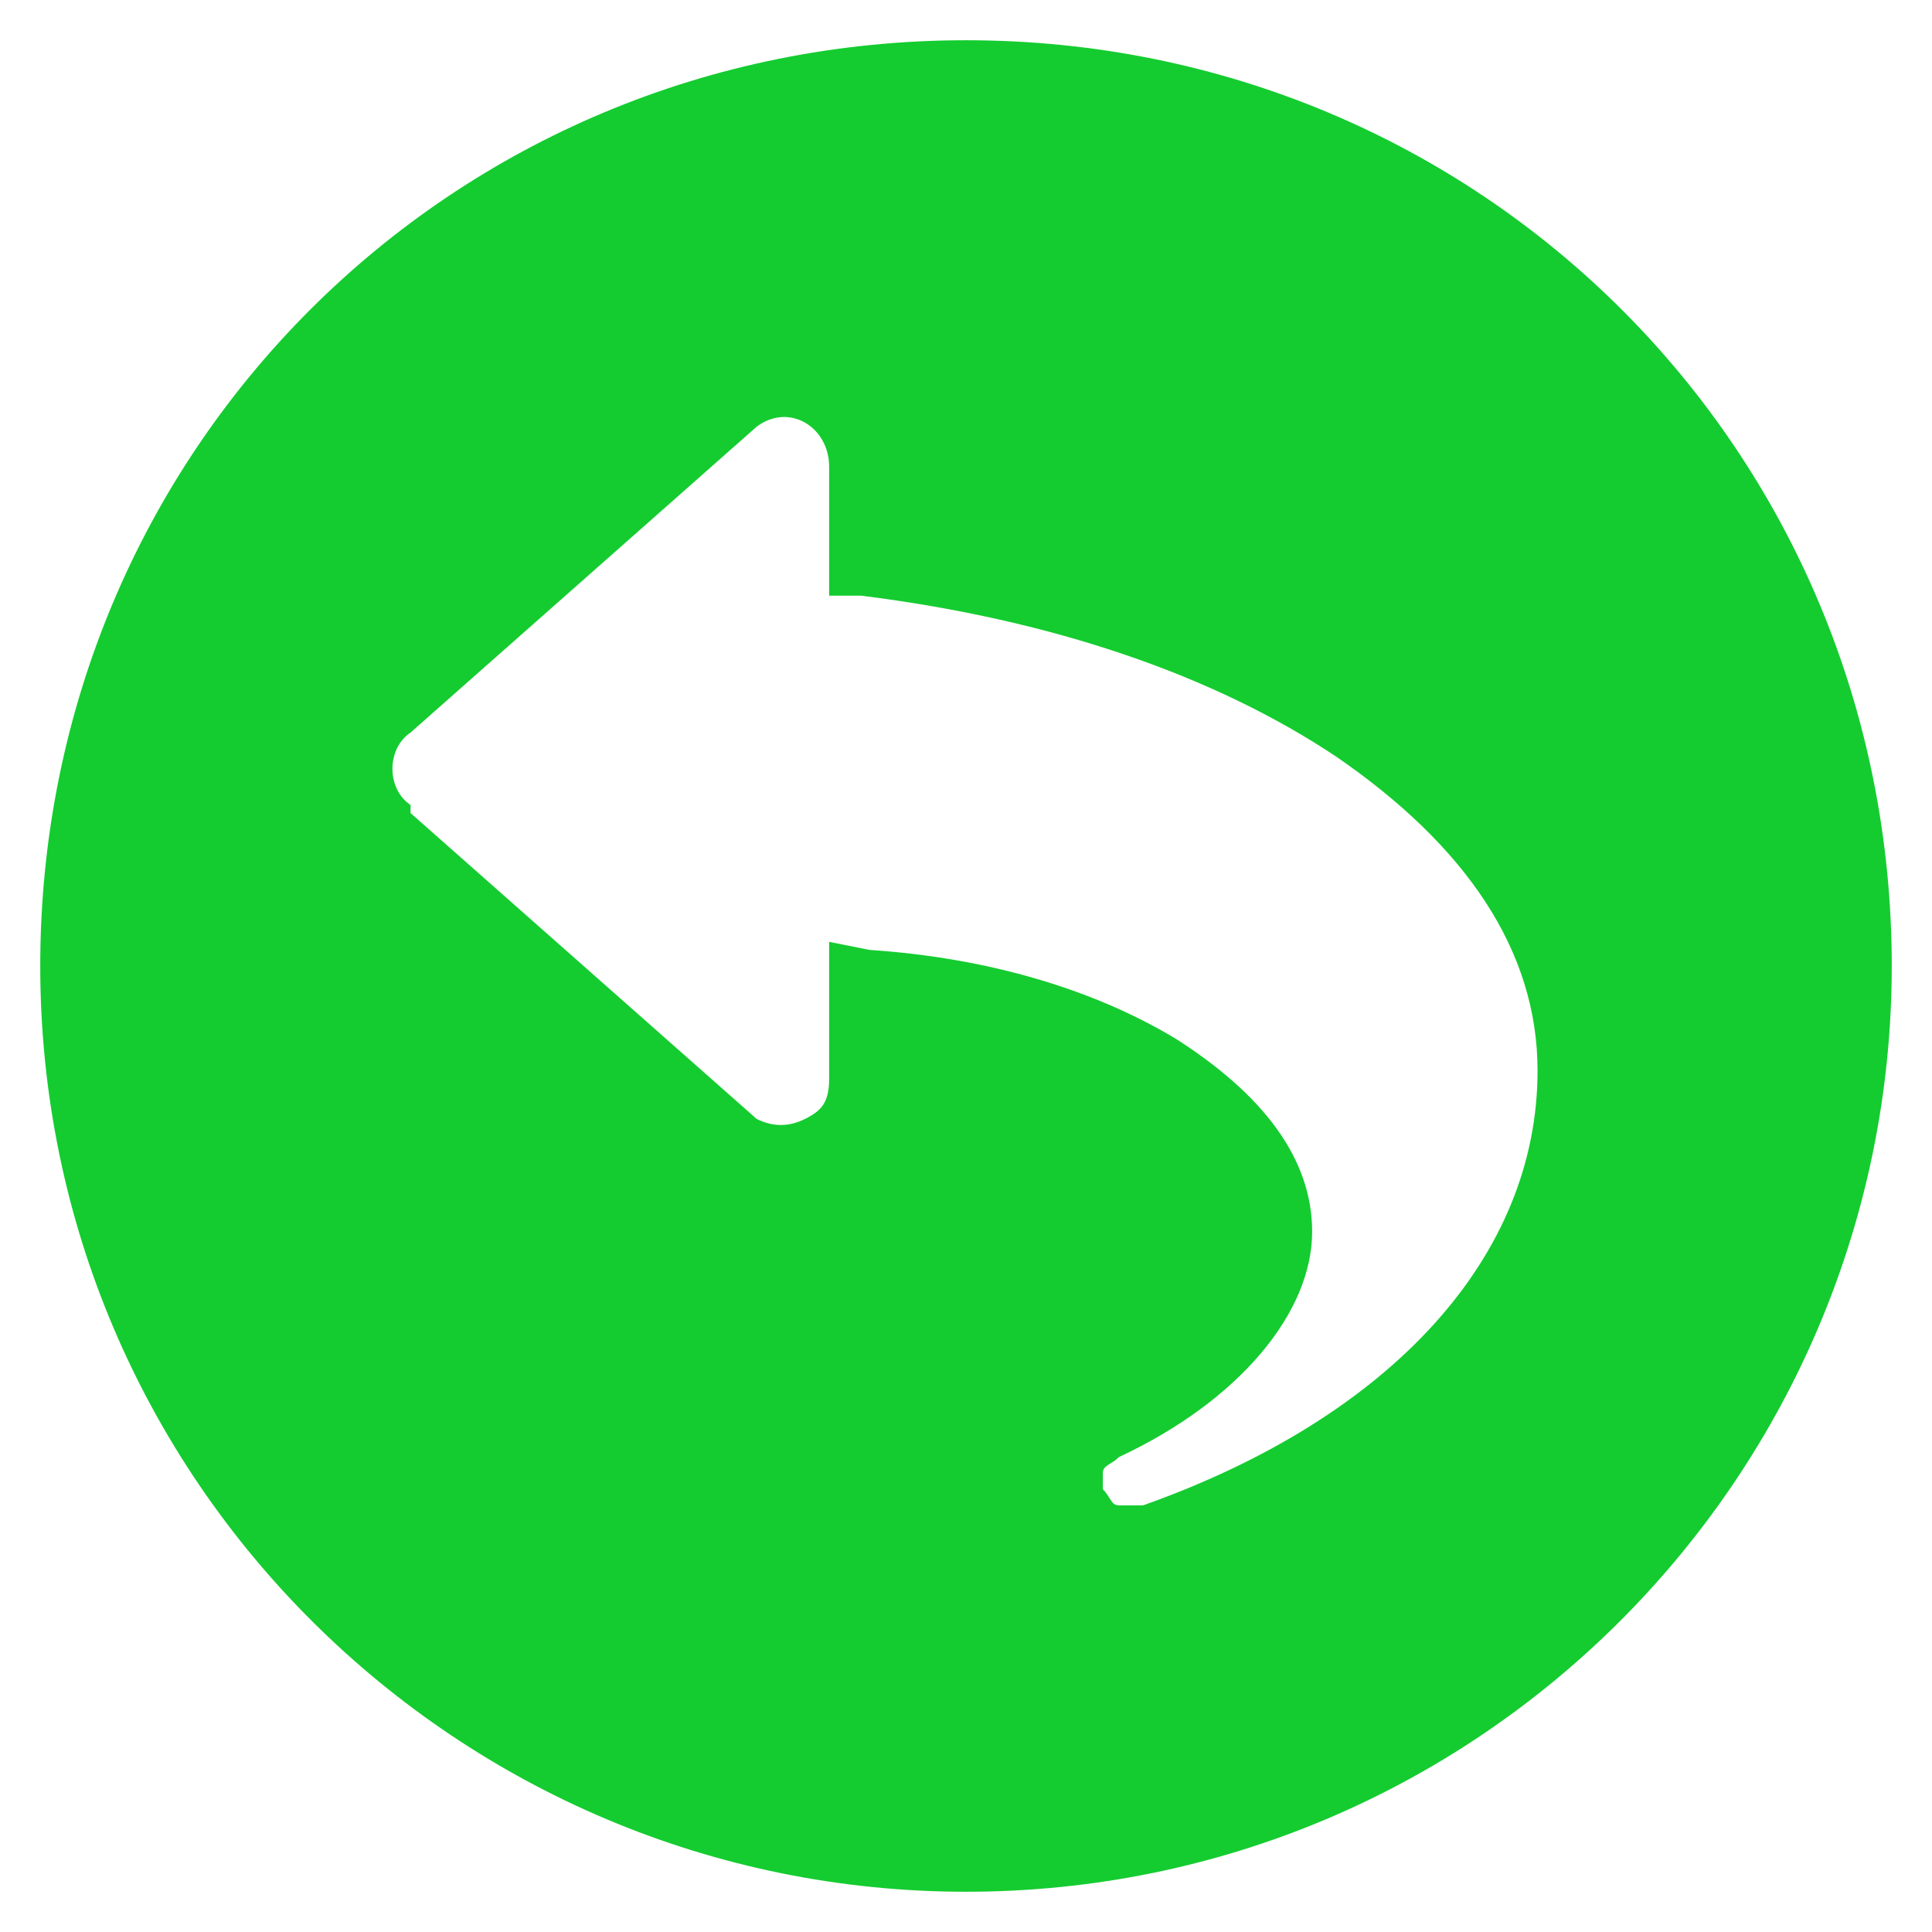
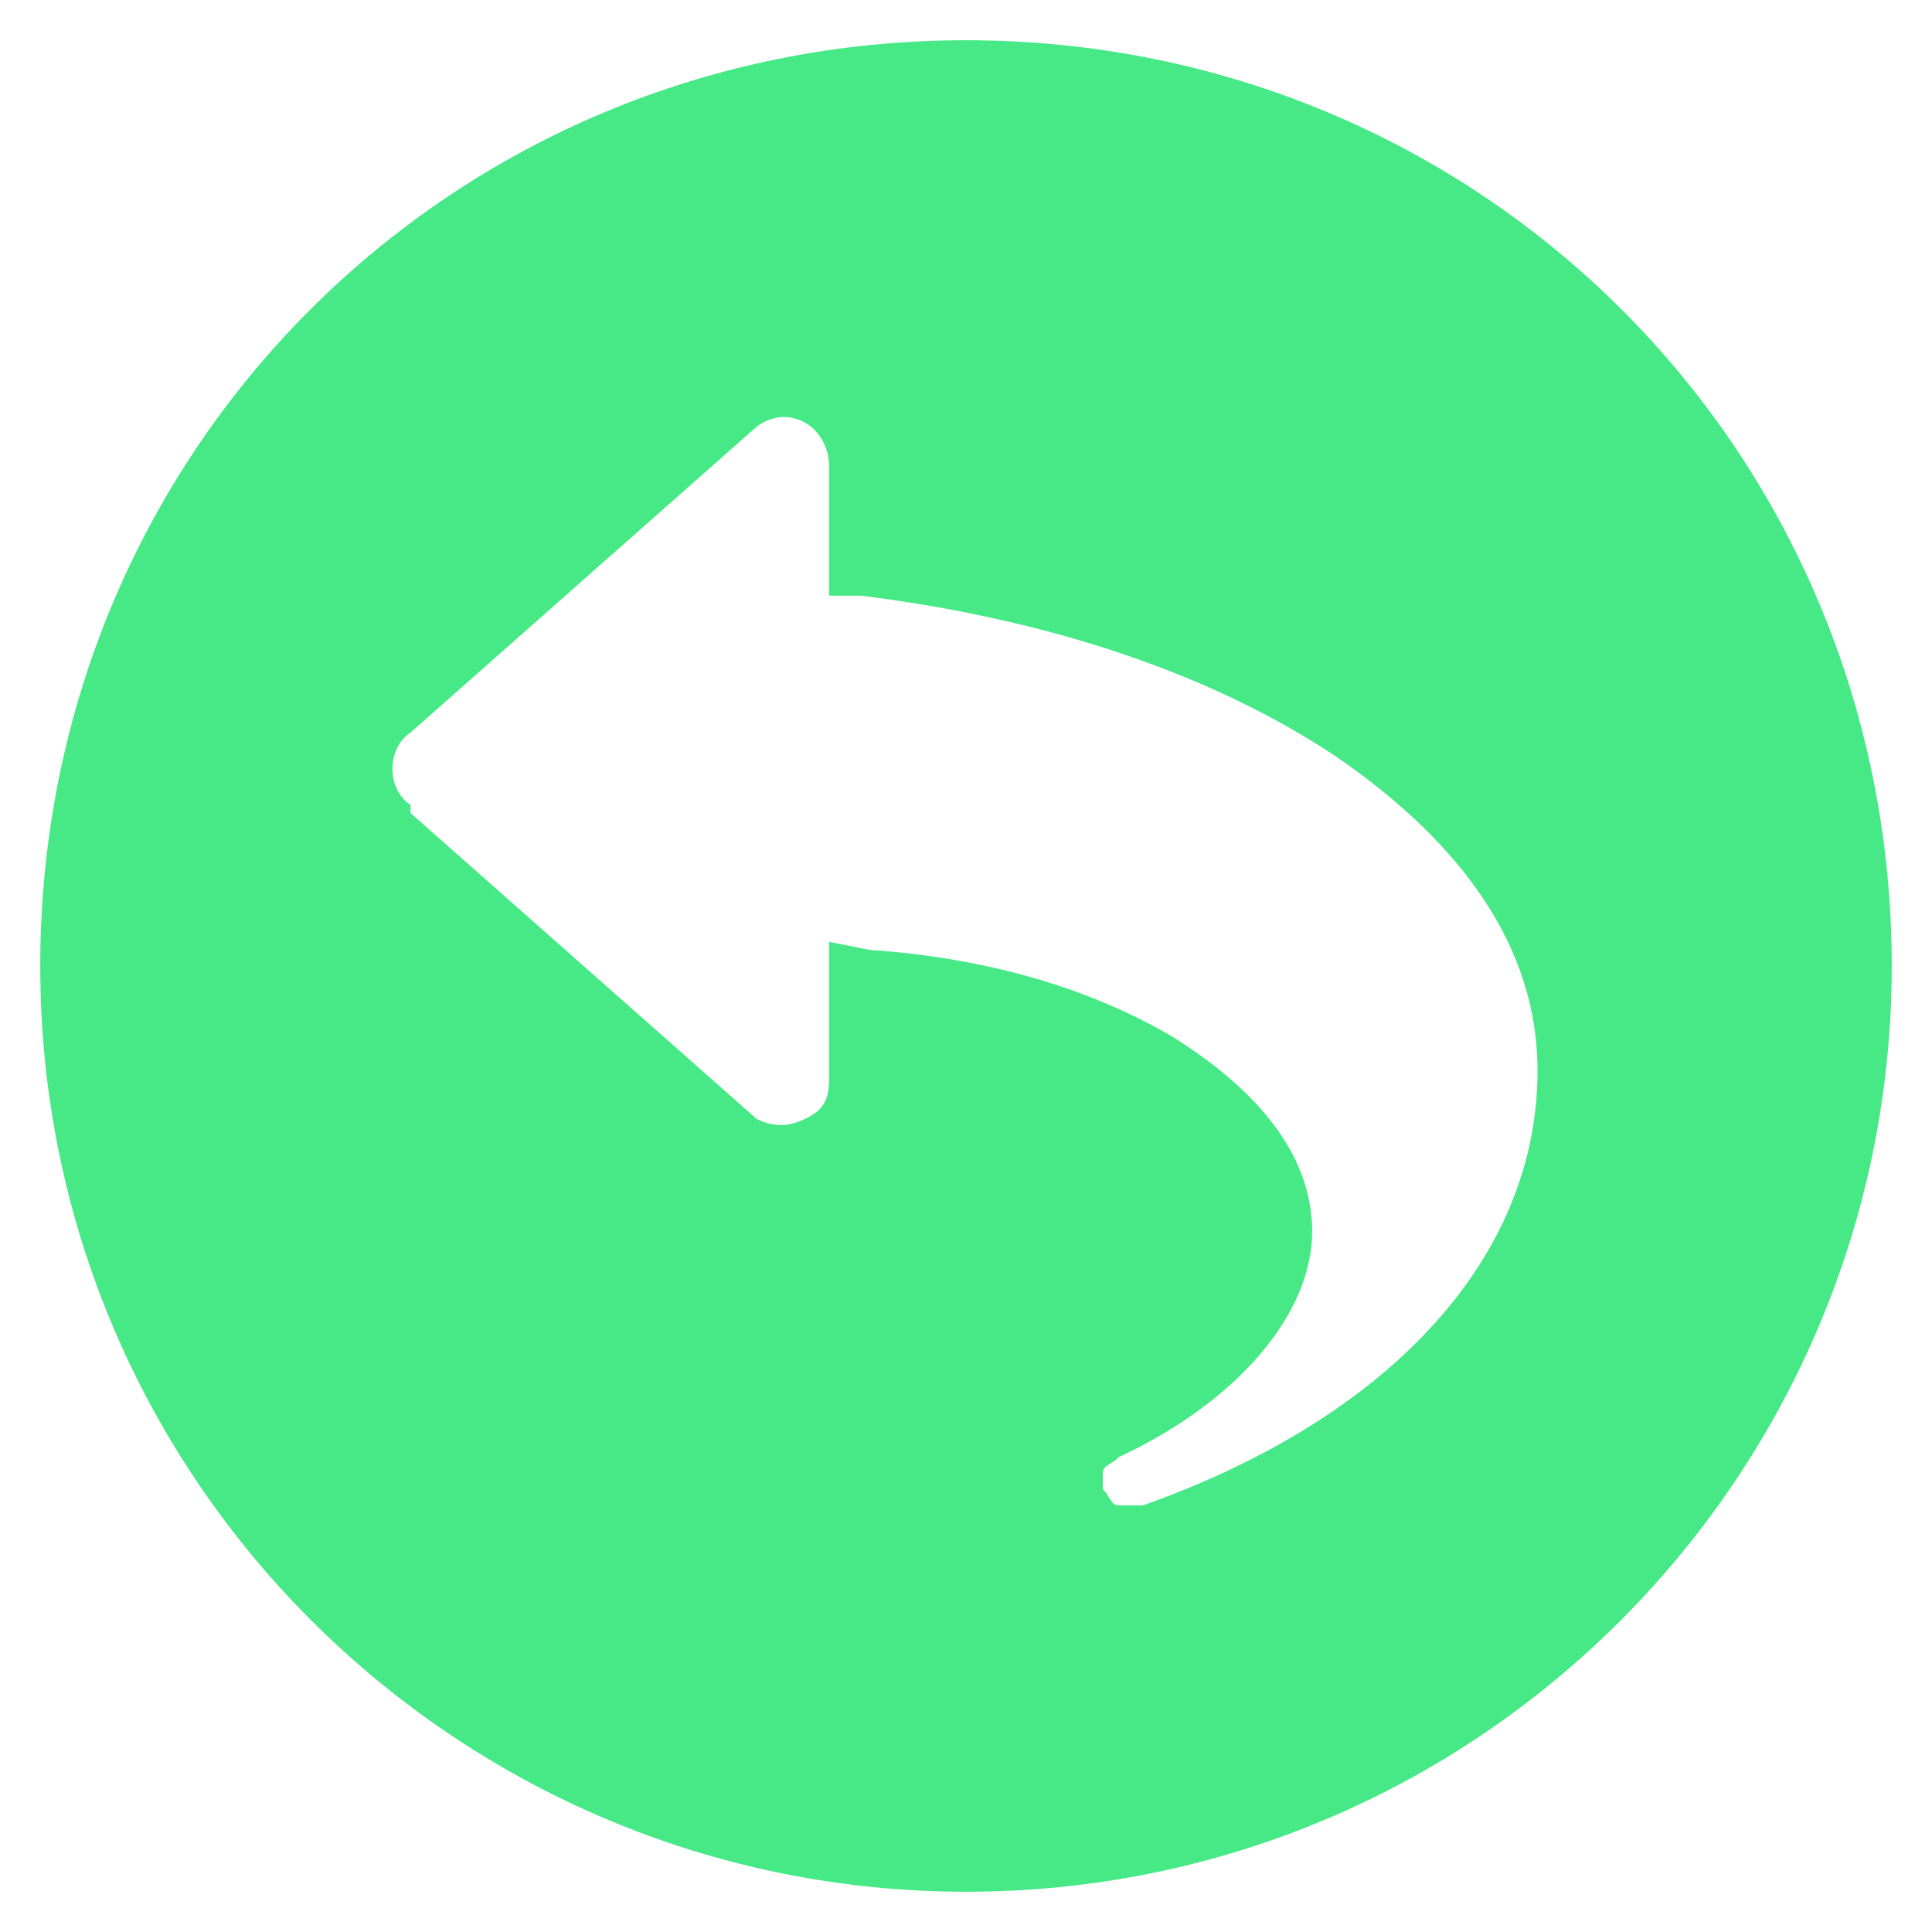
<svg xmlns="http://www.w3.org/2000/svg" version="1.1" id="Camada_1" x="0px" y="0px" viewBox="0 0 24 24" style="enable-background:new 0 0 24 24;" xml:space="preserve">
  <style type="text/css">
- 	.st0{fill:#14CC30;}
+ 	.st0{fill:#46E986;}
	.st1{fill:#010202;}
</style>
  <path class="st0" d="M12,0.5C5.6,0.5,0.5,5.6,0.5,12c0,6.4,5.2,11.5,11.5,11.5c6.4,0,11.5-5.2,11.5-11.5C23.5,5.6,18.4,0.5,12,0.5z   M14.2,18.7c-0.1,0-0.2,0-0.3,0c-0.1,0-0.1-0.1-0.2-0.2c0-0.1,0-0.2,0-0.2c0-0.1,0.1-0.1,0.2-0.2c1.5-0.7,2.4-1.8,2.4-2.8  c0-0.9-0.6-1.7-1.7-2.4c-1-0.6-2.3-1-3.8-1.1l-0.5-0.1l0,0.5l0,1.2c0,0.3-0.1,0.4-0.3,0.5C9.8,14,9.6,14,9.4,13.9l-4.3-3.8l0,0  l0-0.1c-0.3-0.2-0.3-0.7,0-0.9l4.3-3.8c0.4-0.3,0.9,0,0.9,0.5l0,1.2l0,0.4l0.4,0c2.4,0.3,4.4,1,5.9,2c1.6,1.1,2.5,2.4,2.5,3.9  C19.1,15.6,17.3,17.6,14.2,18.7z" />
</svg>
